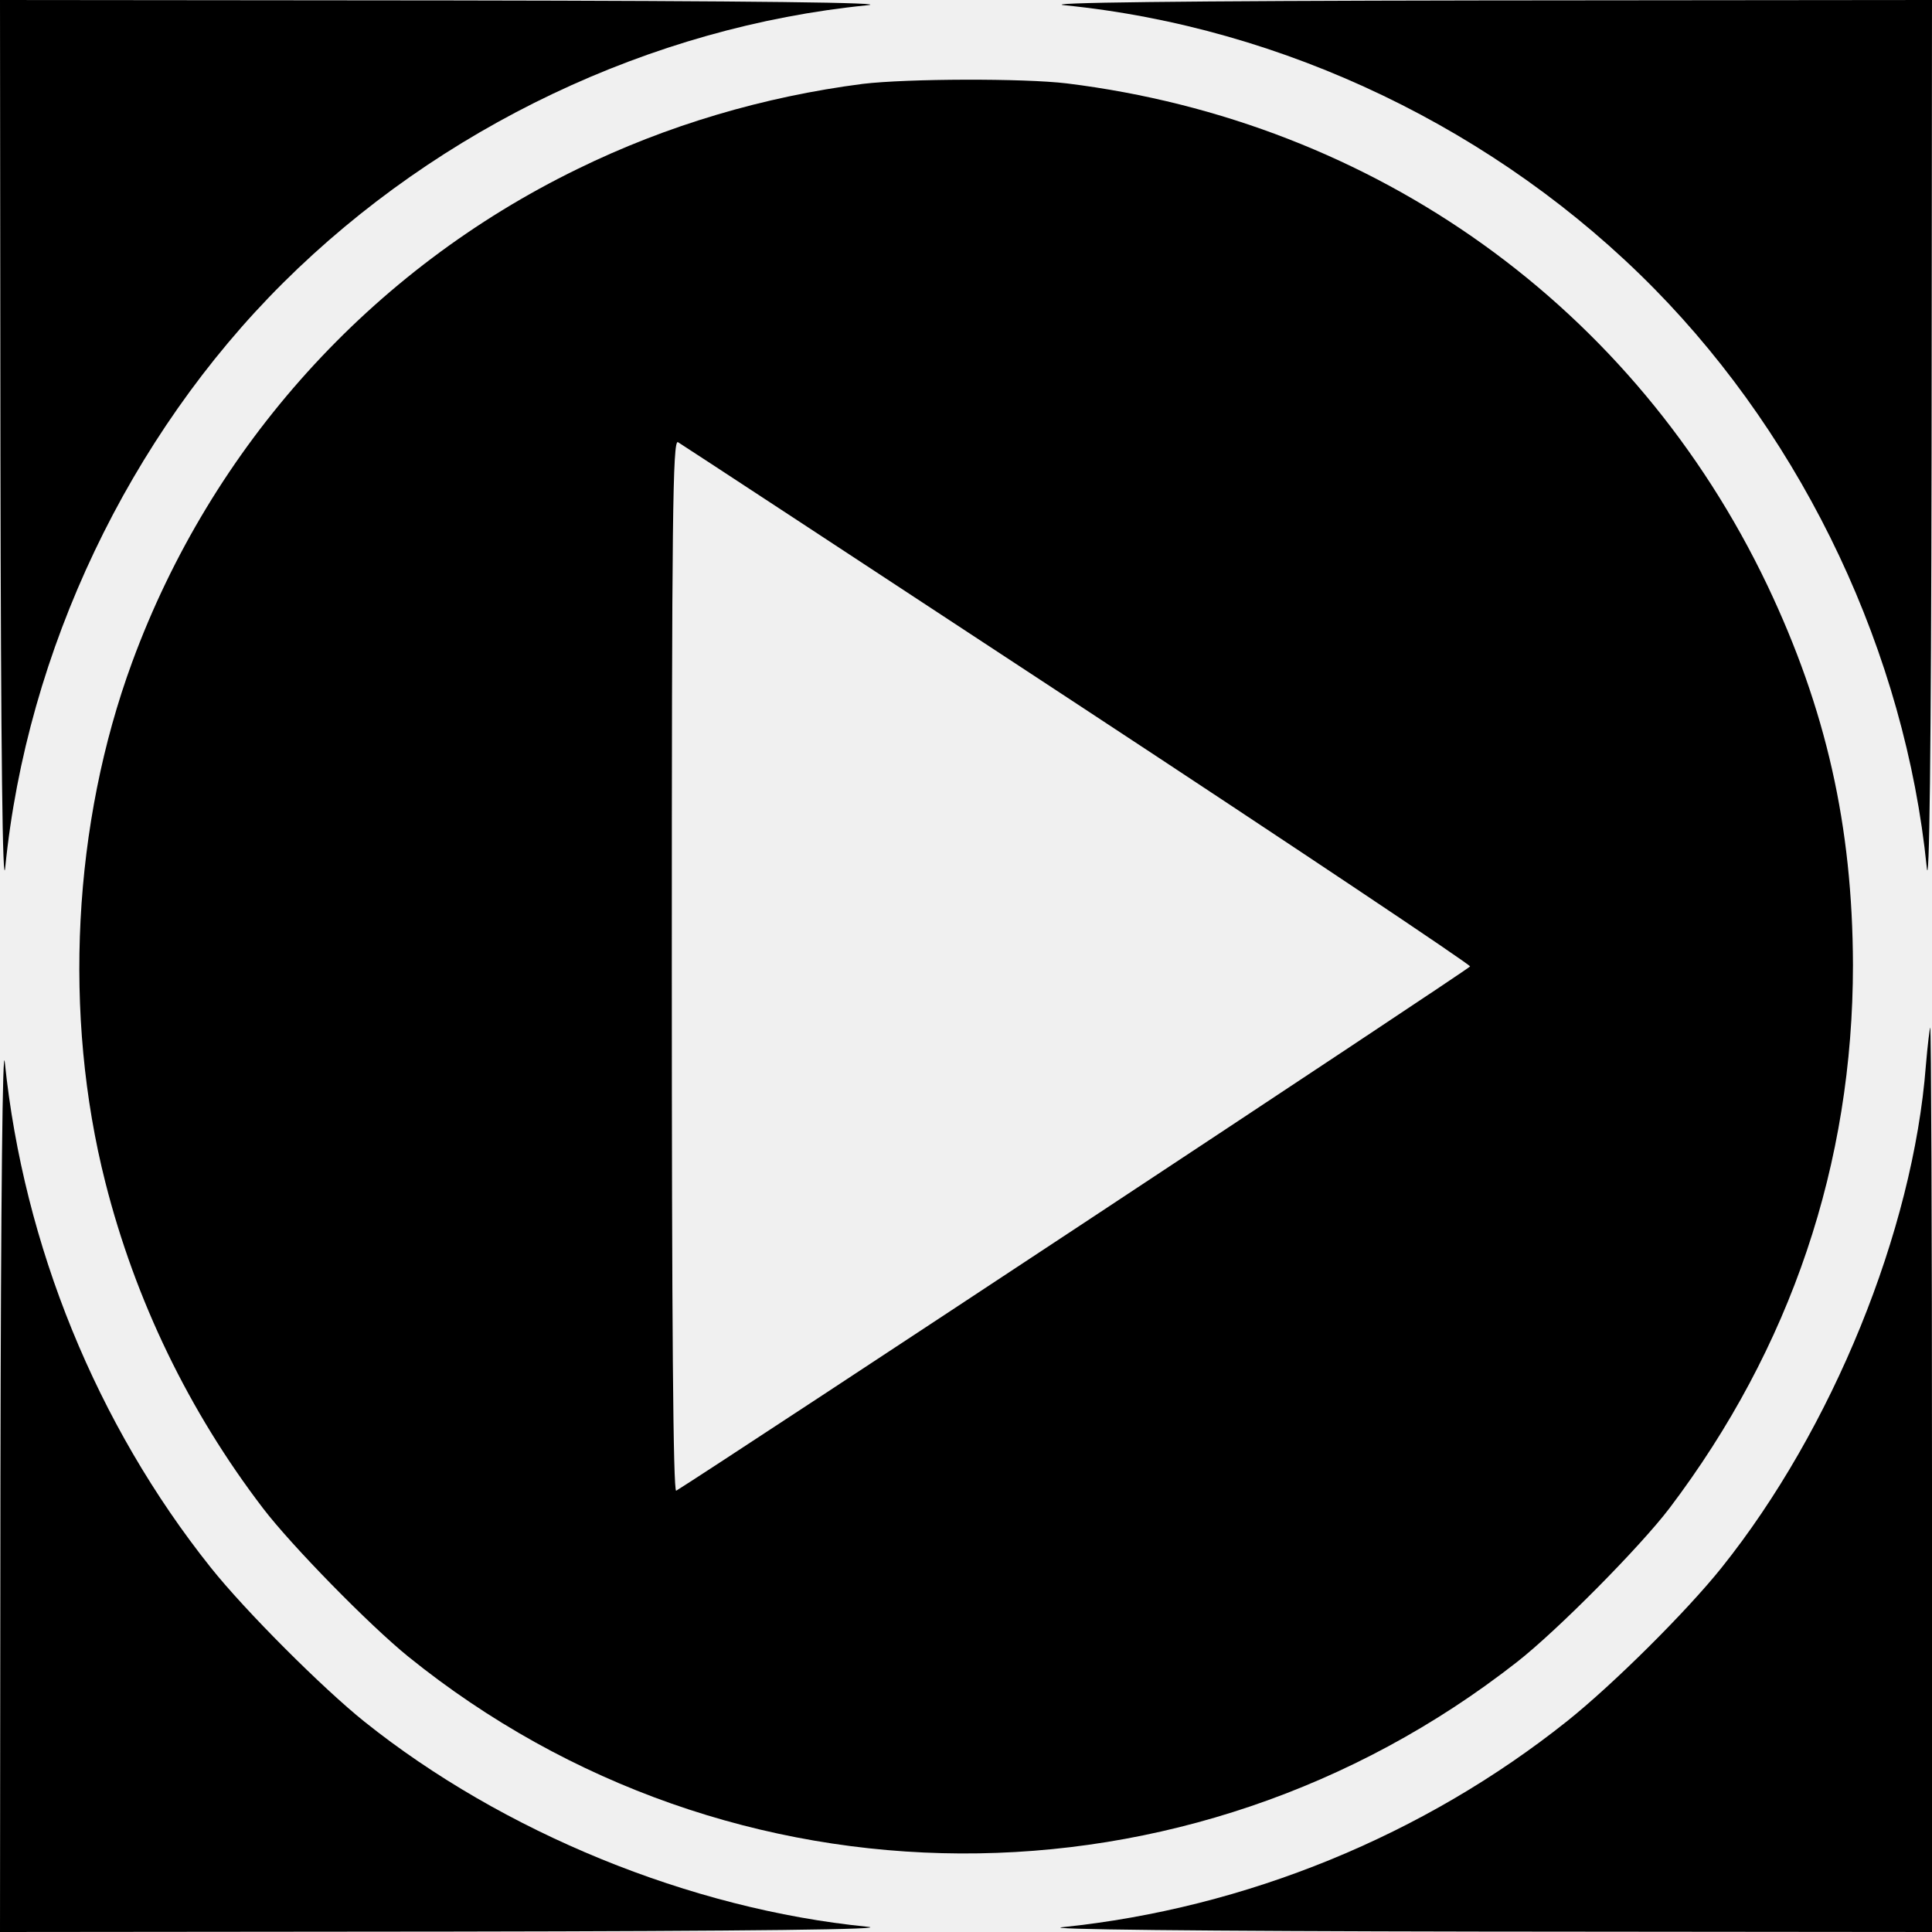
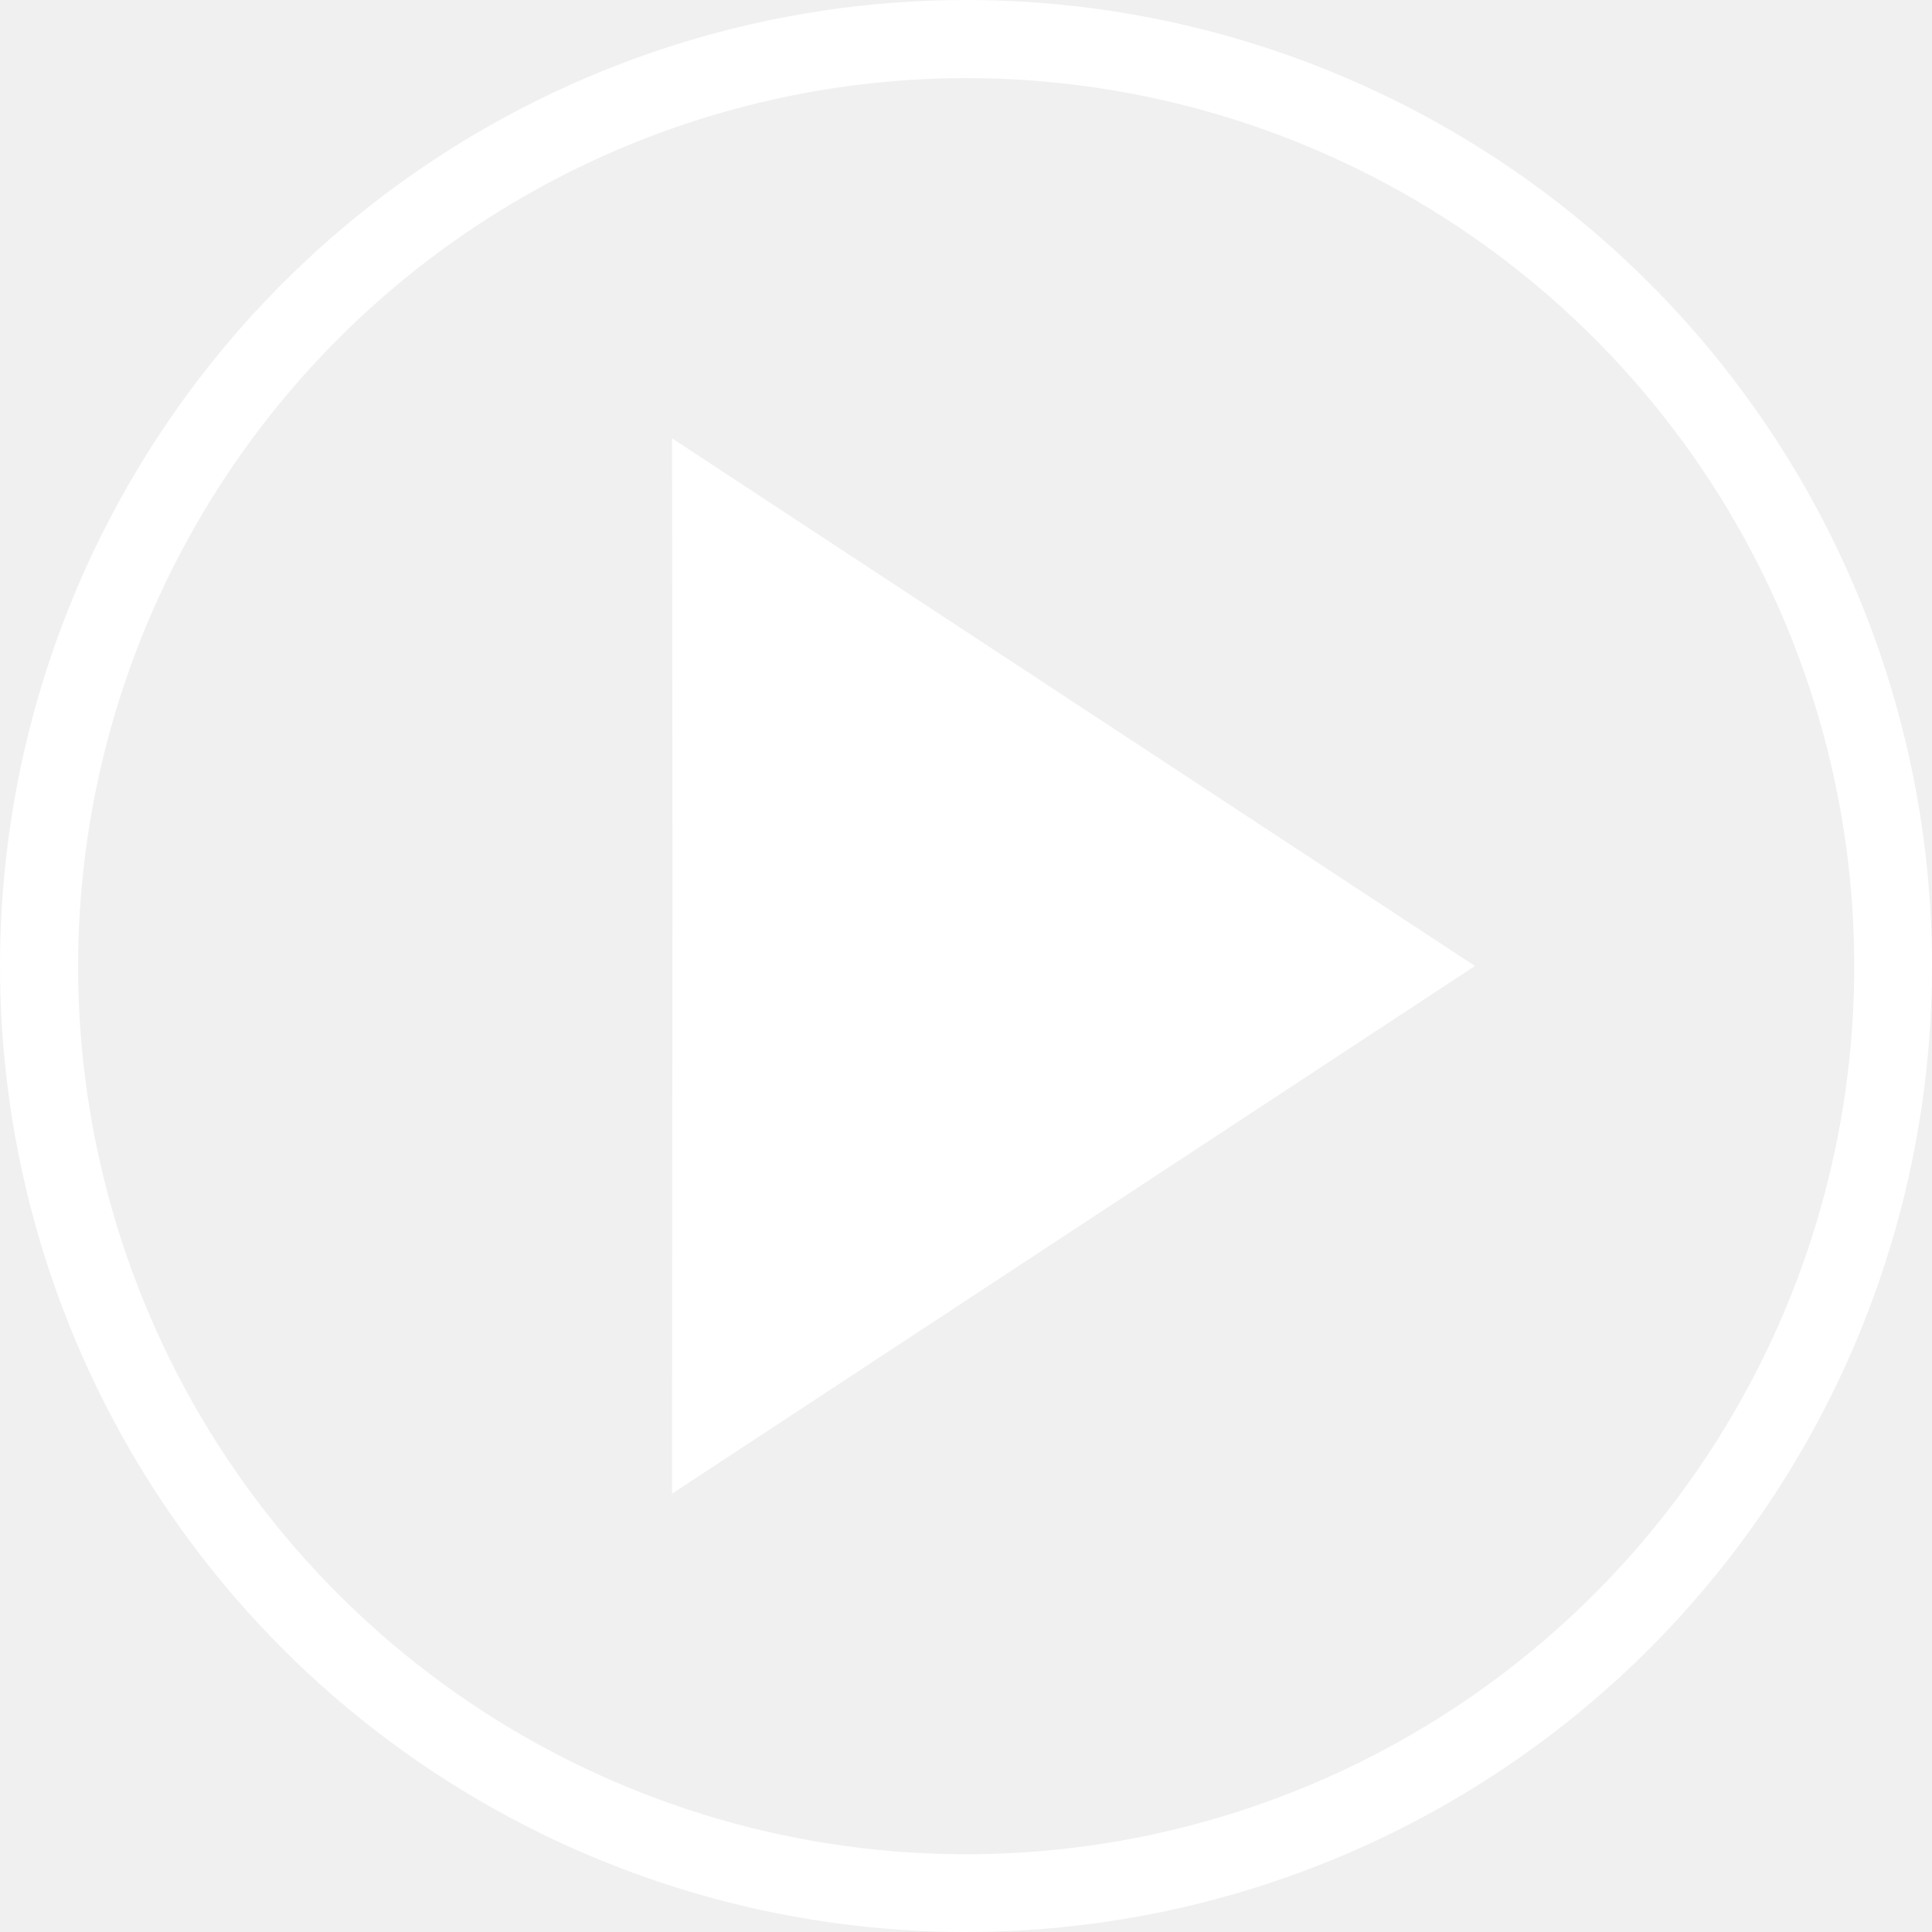
- <svg xmlns="http://www.w3.org/2000/svg" version="1.0" width="440pt" height="440pt" viewBox="0 0 440 440" preserveAspectRatio="xMidYMid meet">
-   <g transform="translate(0,440) scale(0.1,-0.1)" fill="#000000" stroke="none">
-     <path d="M1 3368 c1 -685 5 -1003 11 -943 49 493 282 982 633 1331 356 354 838 583 1330 632 60 6 -258 10 -942 11 l-1033 1 1 -1032z" />
-     <path d="M2425 4388 c500 -50 987 -284 1343 -646 344 -350 571 -832 620 -1317 6 -60 10 258 11 943 l1 1032 -1032 -1 c-685 -1 -1003 -5 -943 -11z" />
-     <path d="M1965 4209 c-225 -29 -446 -94 -650 -194 -470 -229 -833 -631 -1014 -1123 -135 -367 -158 -803 -61 -1185 68 -268 190 -521 359 -742 64 -84 242 -266 331 -338 734 -593 1777 -598 2525 -12 92 72 280 262 347 350 277 366 418 785 418 1238 -1 316 -61 582 -195 864 -302 633 -892 1056 -1595 1143 -99 12 -364 11 -465 -1z m489 -1413 c493 -324 895 -593 894 -597 -2 -6 -1706 -1131 -1808 -1194 -7 -4 -10 387 -10 1195 0 1016 2 1200 14 1193 7 -4 417 -273 910 -597z" />
-     <path d="M1 1033 l-1 -1033 1033 1 c684 1 1002 5 942 11 -403 40 -830 215 -1145 467 -95 76 -272 253 -350 351 -260 326 -426 734 -469 1150 -5 53 -9 -300 -10 -947z" />
-     <path d="M4386 1973 c-29 -376 -213 -828 -465 -1143 -80 -100 -246 -265 -351 -349 -327 -261 -733 -427 -1150 -470 -53 -5 300 -9 948 -10 l1032 -1 0 1030 c0 567 -2 1030 -4 1030 -1 0 -6 -39 -10 -87z" />
+ <svg xmlns="http://www.w3.org/2000/svg" width="220" height="220" viewBox="0 0 220 220" fill="none">
+   <g clip-path="url(#clip0)">
+     <path d="M110 8.892C130.003 8.888 149.558 14.816 166.191 25.927C182.825 37.037 195.79 52.831 203.446 71.311C211.103 89.79 213.107 110.125 209.206 129.744C205.304 149.363 195.672 167.384 181.528 181.528C167.384 195.672 149.363 205.304 129.744 209.206C110.125 213.107 89.79 211.103 71.311 203.446C52.831 195.79 37.037 182.825 25.927 166.191C14.816 149.558 8.888 130.003 8.892 110C8.928 83.196 19.593 57.5 38.546 38.546C57.5 19.593 83.196 8.928 110 8.892ZM110 0C88.244 0 66.977 6.451 48.887 18.538C30.798 30.625 16.699 47.805 8.373 67.905C0.048 88.005 -2.131 110.122 2.114 131.46C6.358 152.798 16.834 172.398 32.218 187.782C47.602 203.166 67.202 213.642 88.54 217.886C109.878 222.131 131.995 219.952 152.095 211.627C172.195 203.301 189.375 189.202 201.462 171.113C213.549 153.023 220 131.756 220 110C220 80.826 208.411 52.847 187.782 32.218C167.153 11.589 139.174 0 110 0Z" fill="white" />
+     <path d="M167.954 110L76.528 49.912C76.646 140.498 76.528 96.05 76.528 170.088L167.954 110Z" fill="white" />
  </g>
+   <defs>
+     <clipPath id="clip0">
+       <rect width="220" height="220" fill="white" />
+     </clipPath>
+   </defs>
</svg>
